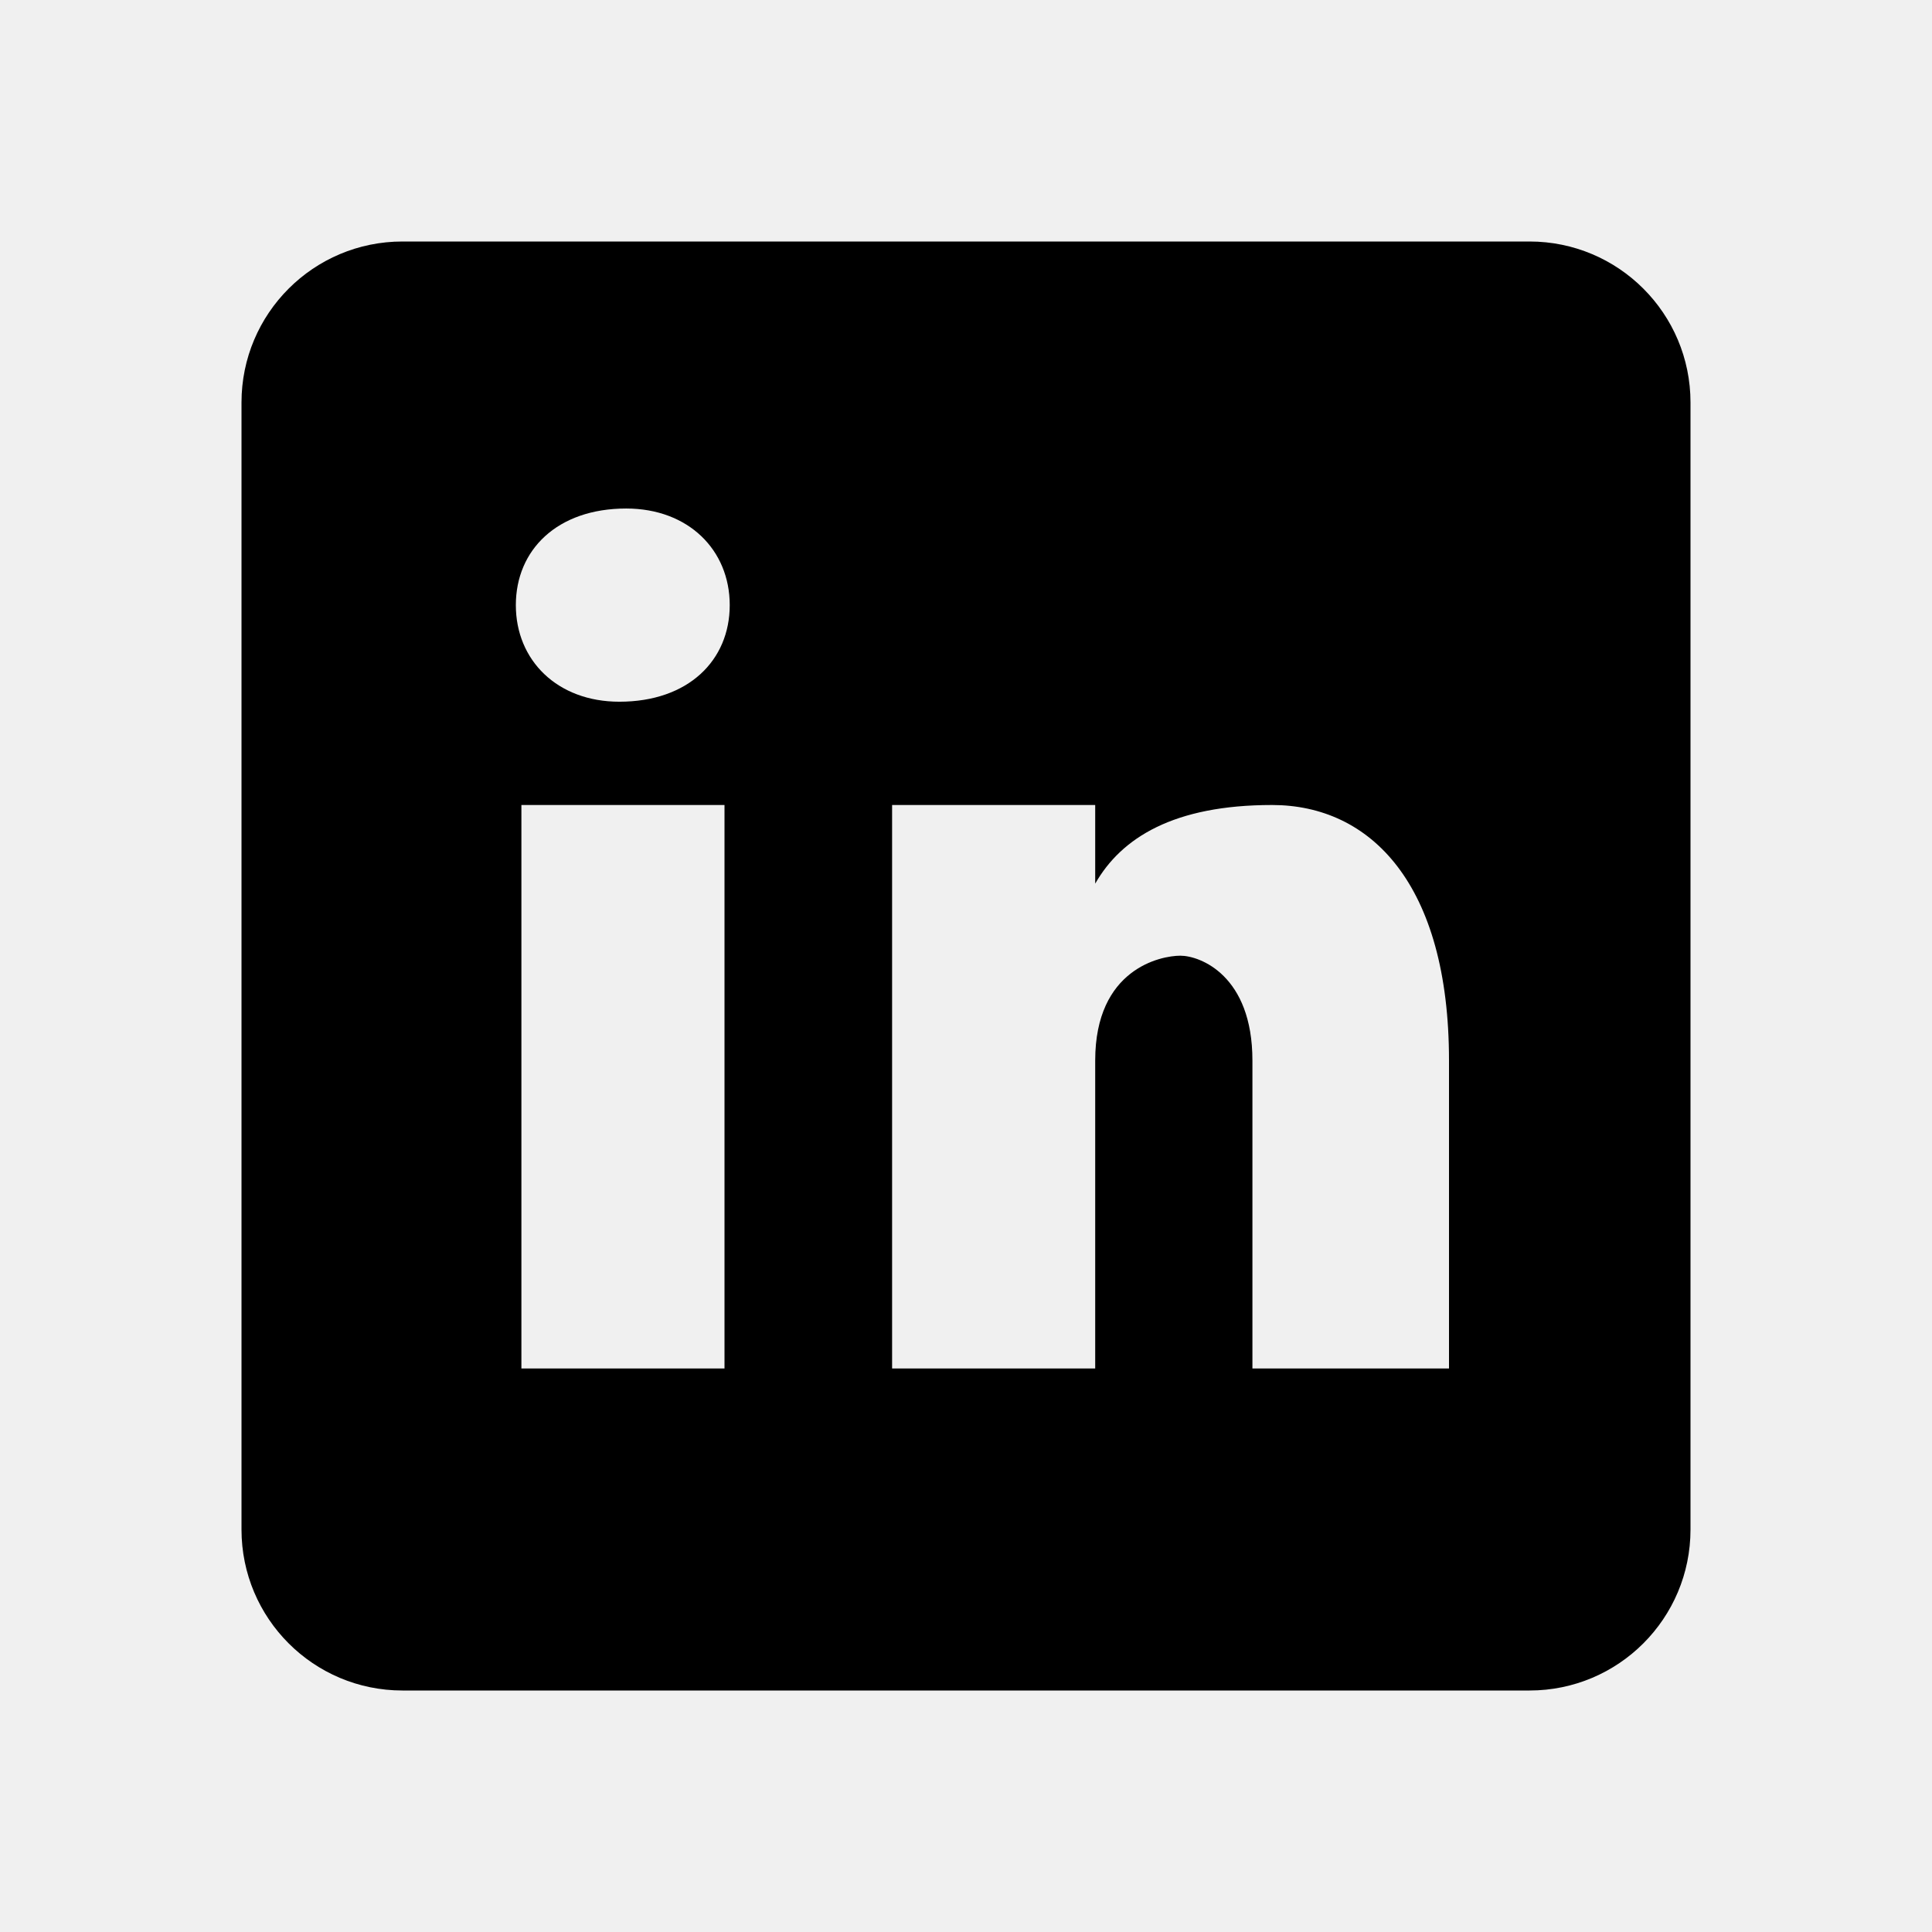
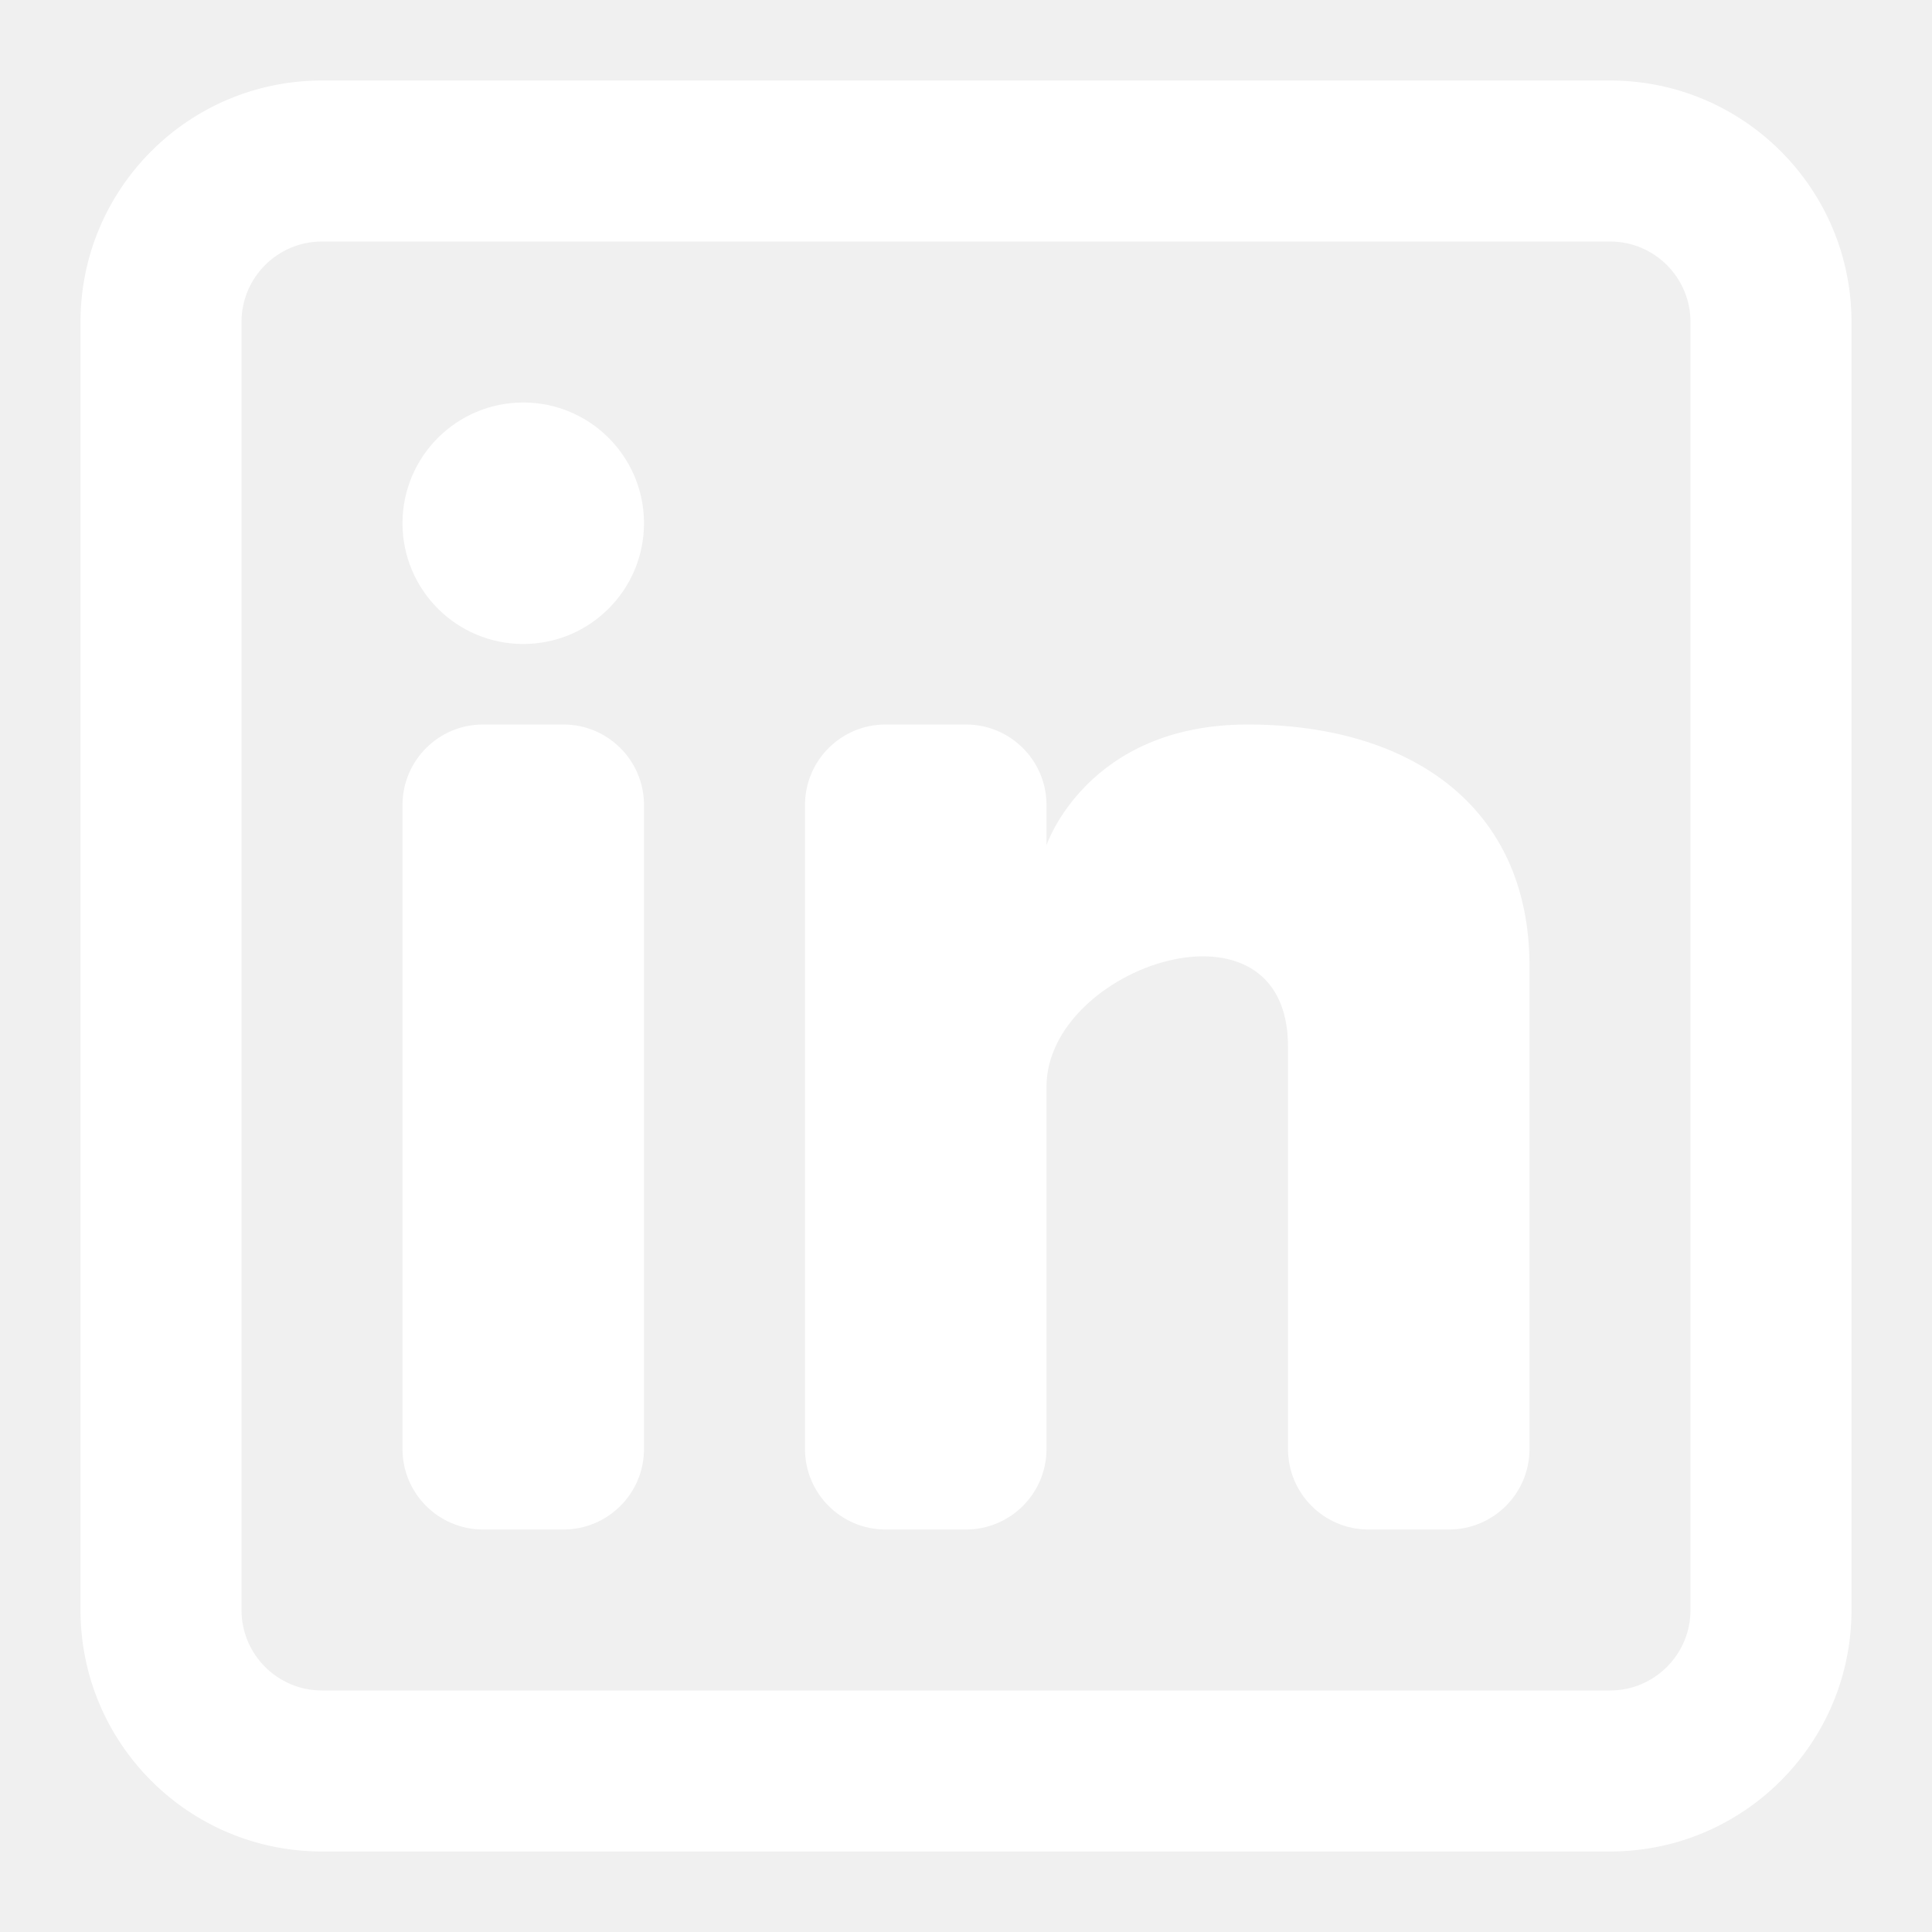
- <svg xmlns="http://www.w3.org/2000/svg" viewBox="0 0 24 24" width="24px" height="24px">
-   <path d="M19,3H5C3.895,3,3,3.895,3,5v14c0,1.105,0.895,2,2,2h14c1.105,0,2-0.895,2-2V5C21,3.895,20.105,3,19,3z M9,17H6.477v-7H9 V17z M7.694,8.717c-0.771,0-1.286-0.514-1.286-1.2s0.514-1.2,1.371-1.2c0.771,0,1.286,0.514,1.286,1.2S8.551,8.717,7.694,8.717z M18,17h-2.442v-3.826c0-1.058-0.651-1.302-0.895-1.302s-1.058,0.163-1.058,1.302c0,0.163,0,3.826,0,3.826h-2.523v-7h2.523v0.977 C13.93,10.407,14.581,10,15.802,10C17.023,10,18,10.977,18,13.174V17z" />
+ <svg xmlns="http://www.w3.org/2000/svg" width="800px" height="800px" viewBox="0 0 24 24" fill="none">
+   <g id="SVGRepo_bgCarrier" stroke-width="0" />
+   <g id="SVGRepo_tracerCarrier" stroke-linecap="round" stroke-linejoin="round" />
+   <g id="SVGRepo_iconCarrier">
+     <path d="M6.5 8C7.328 8 8 7.328 8 6.5C8 5.672 7.328 5 6.5 5C5.672 5 5 5.672 5 6.5C5 7.328 5.672 8 6.5 8Z" fill="#FFFFFF" />
+     <path d="M5 10C5 9.448 5.448 9 6 9H7C7.552 9 8 9.448 8 10V18C8 18.552 7.552 19 7 19H6C5.448 19 5 18.552 5 18V10Z" fill="#FFFFFF" />
+     <path d="M11 19H12C12.552 19 13 18.552 13 18V13.5C13 12 16 11 16 13V18C16 18.553 16.448 19 17 19H18C18.552 19 19 18.552 19 18V12C19 10 17.5 9 15.5 9C13.5 9 13 10.5 13 10.5V10C13 9.448 12.552 9 12 9H11C10.448 9 10 9.448 10 10V18C10 18.552 10.448 19 11 19Z" fill="#FFFFFF" />
+     <path fill-rule="evenodd" clip-rule="evenodd" d="M20 1C21.657 1 23 2.343 23 4V20C23 21.657 21.657 23 20 23H4C2.343 23 1 21.657 1 20V4C1 2.343 2.343 1 4 1H20ZM20 3C20.552 3 21 3.448 21 4V20C21 20.552 20.552 21 20 21H4C3.448 21 3 20.552 3 20V4C3 3.448 3.448 3 4 3H20Z" fill="#FFFFFF" />
+   </g>
</svg>
